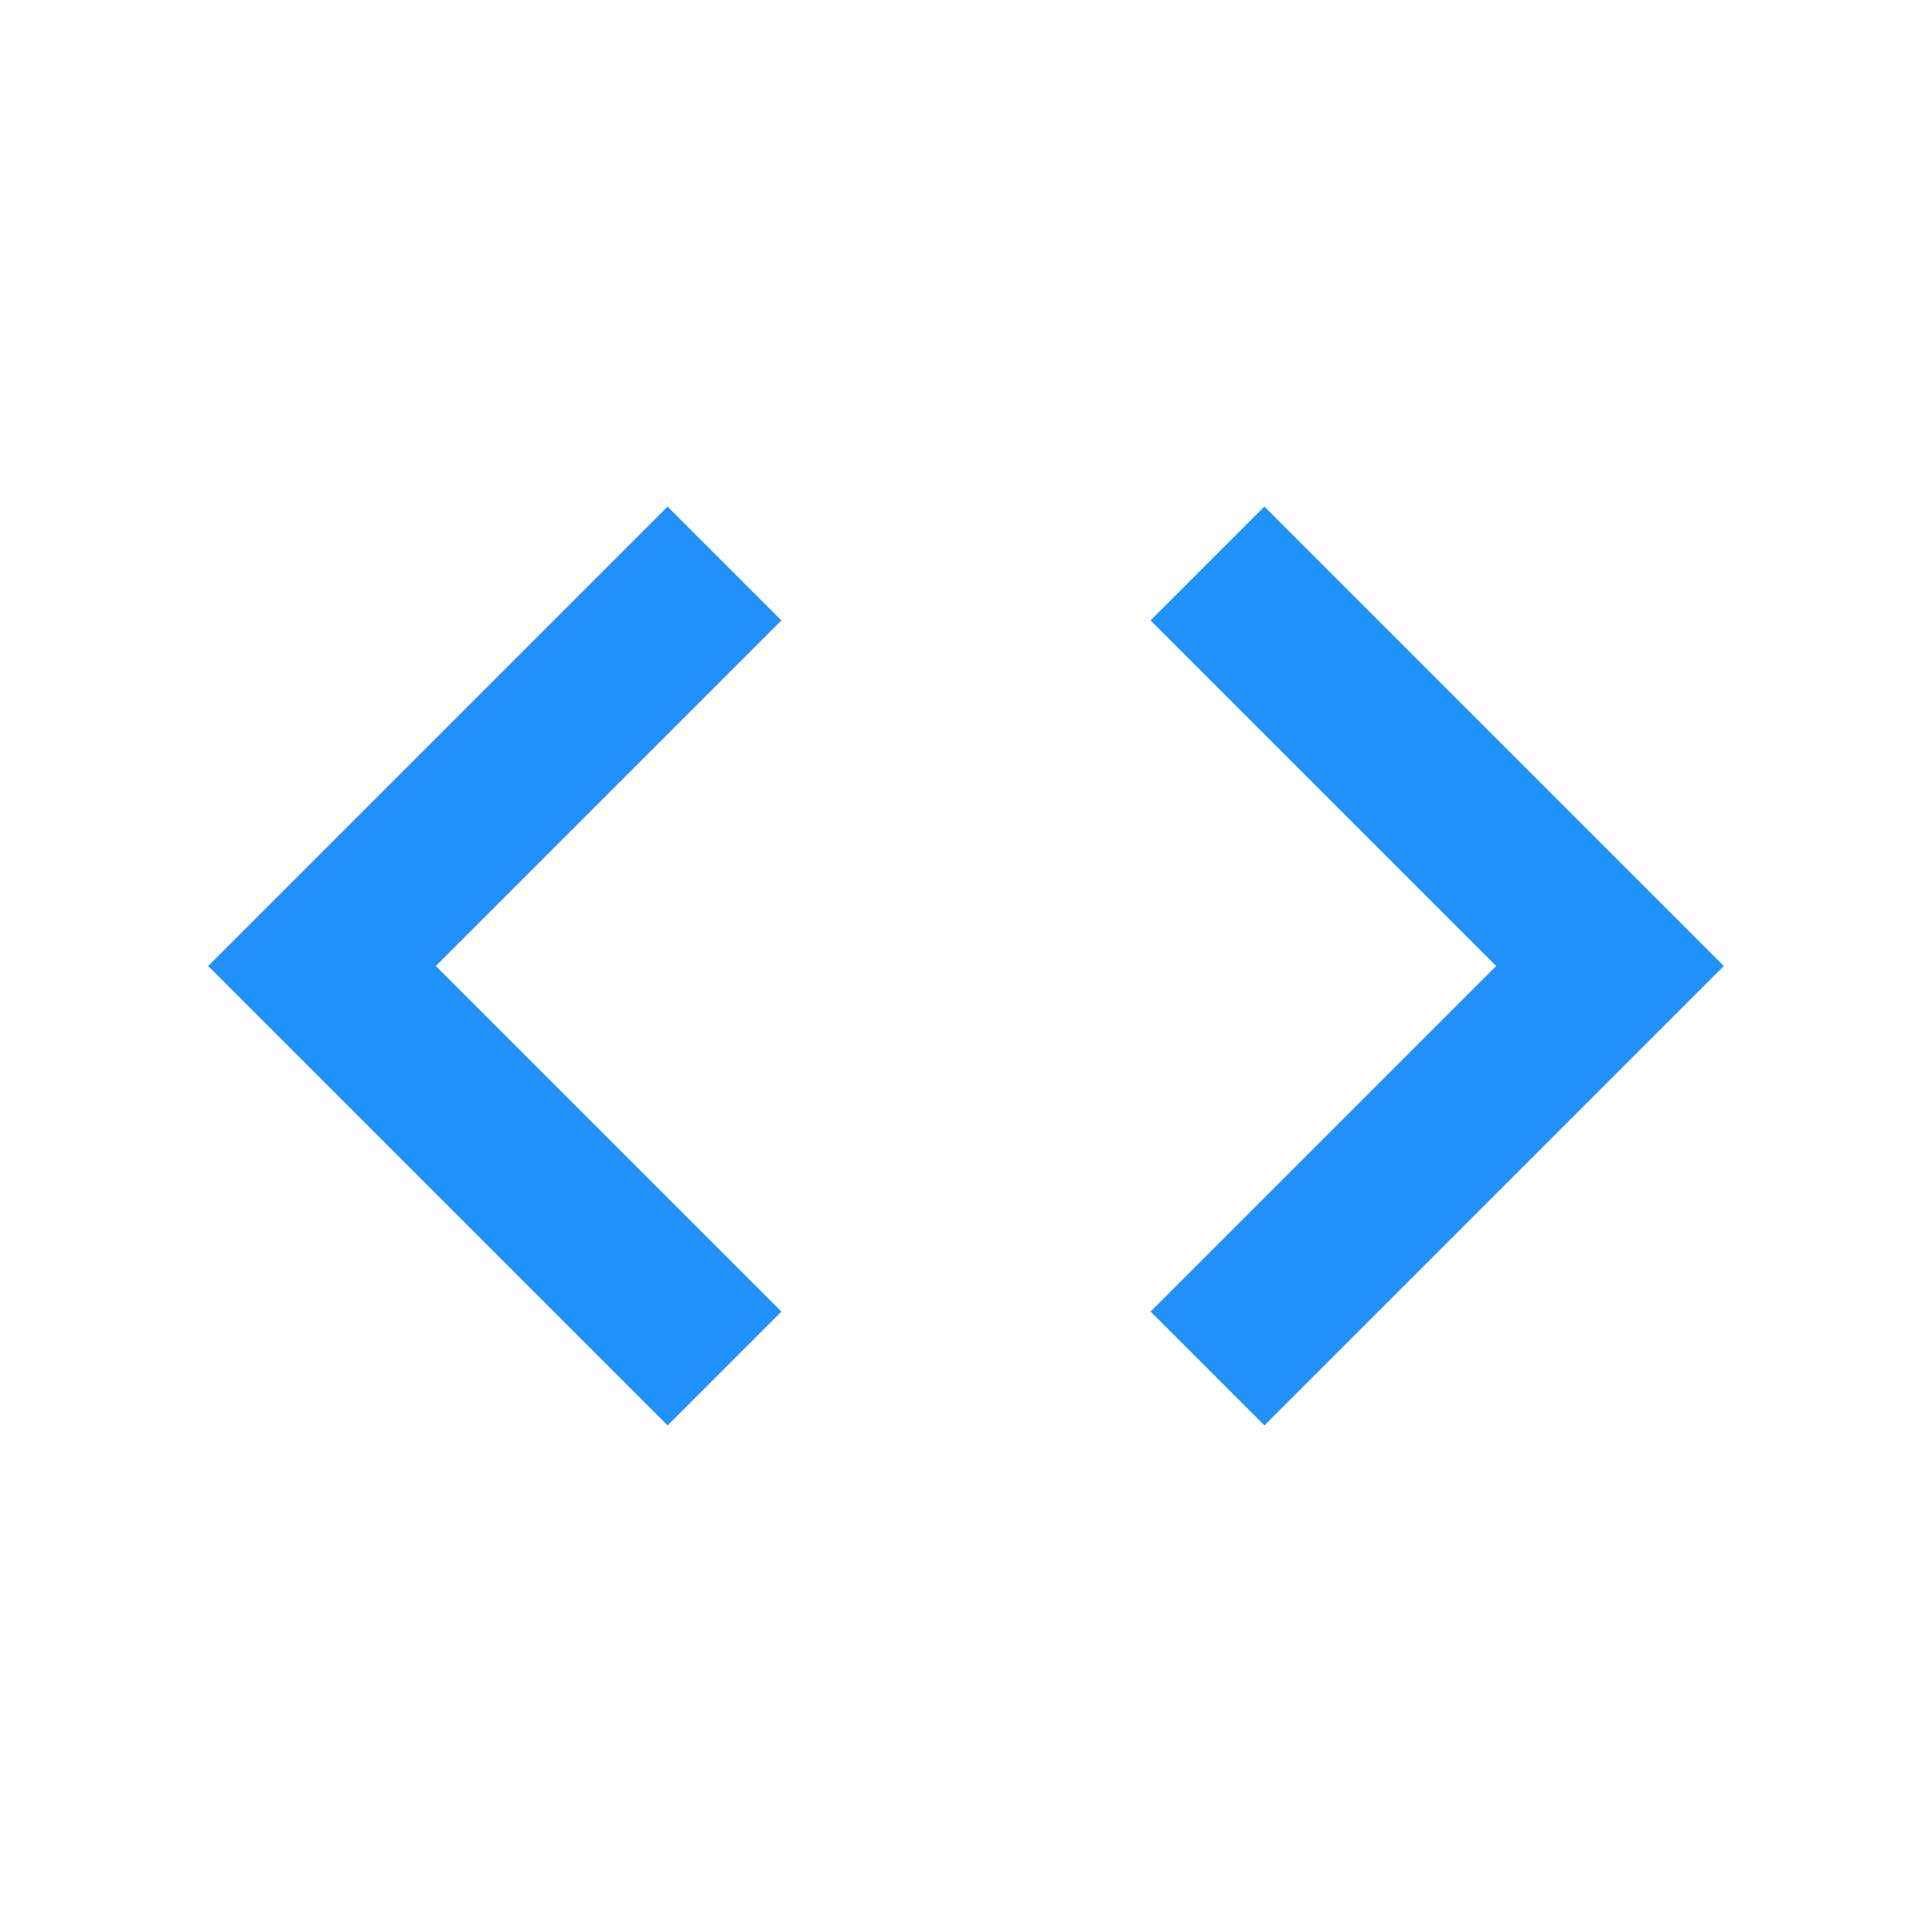
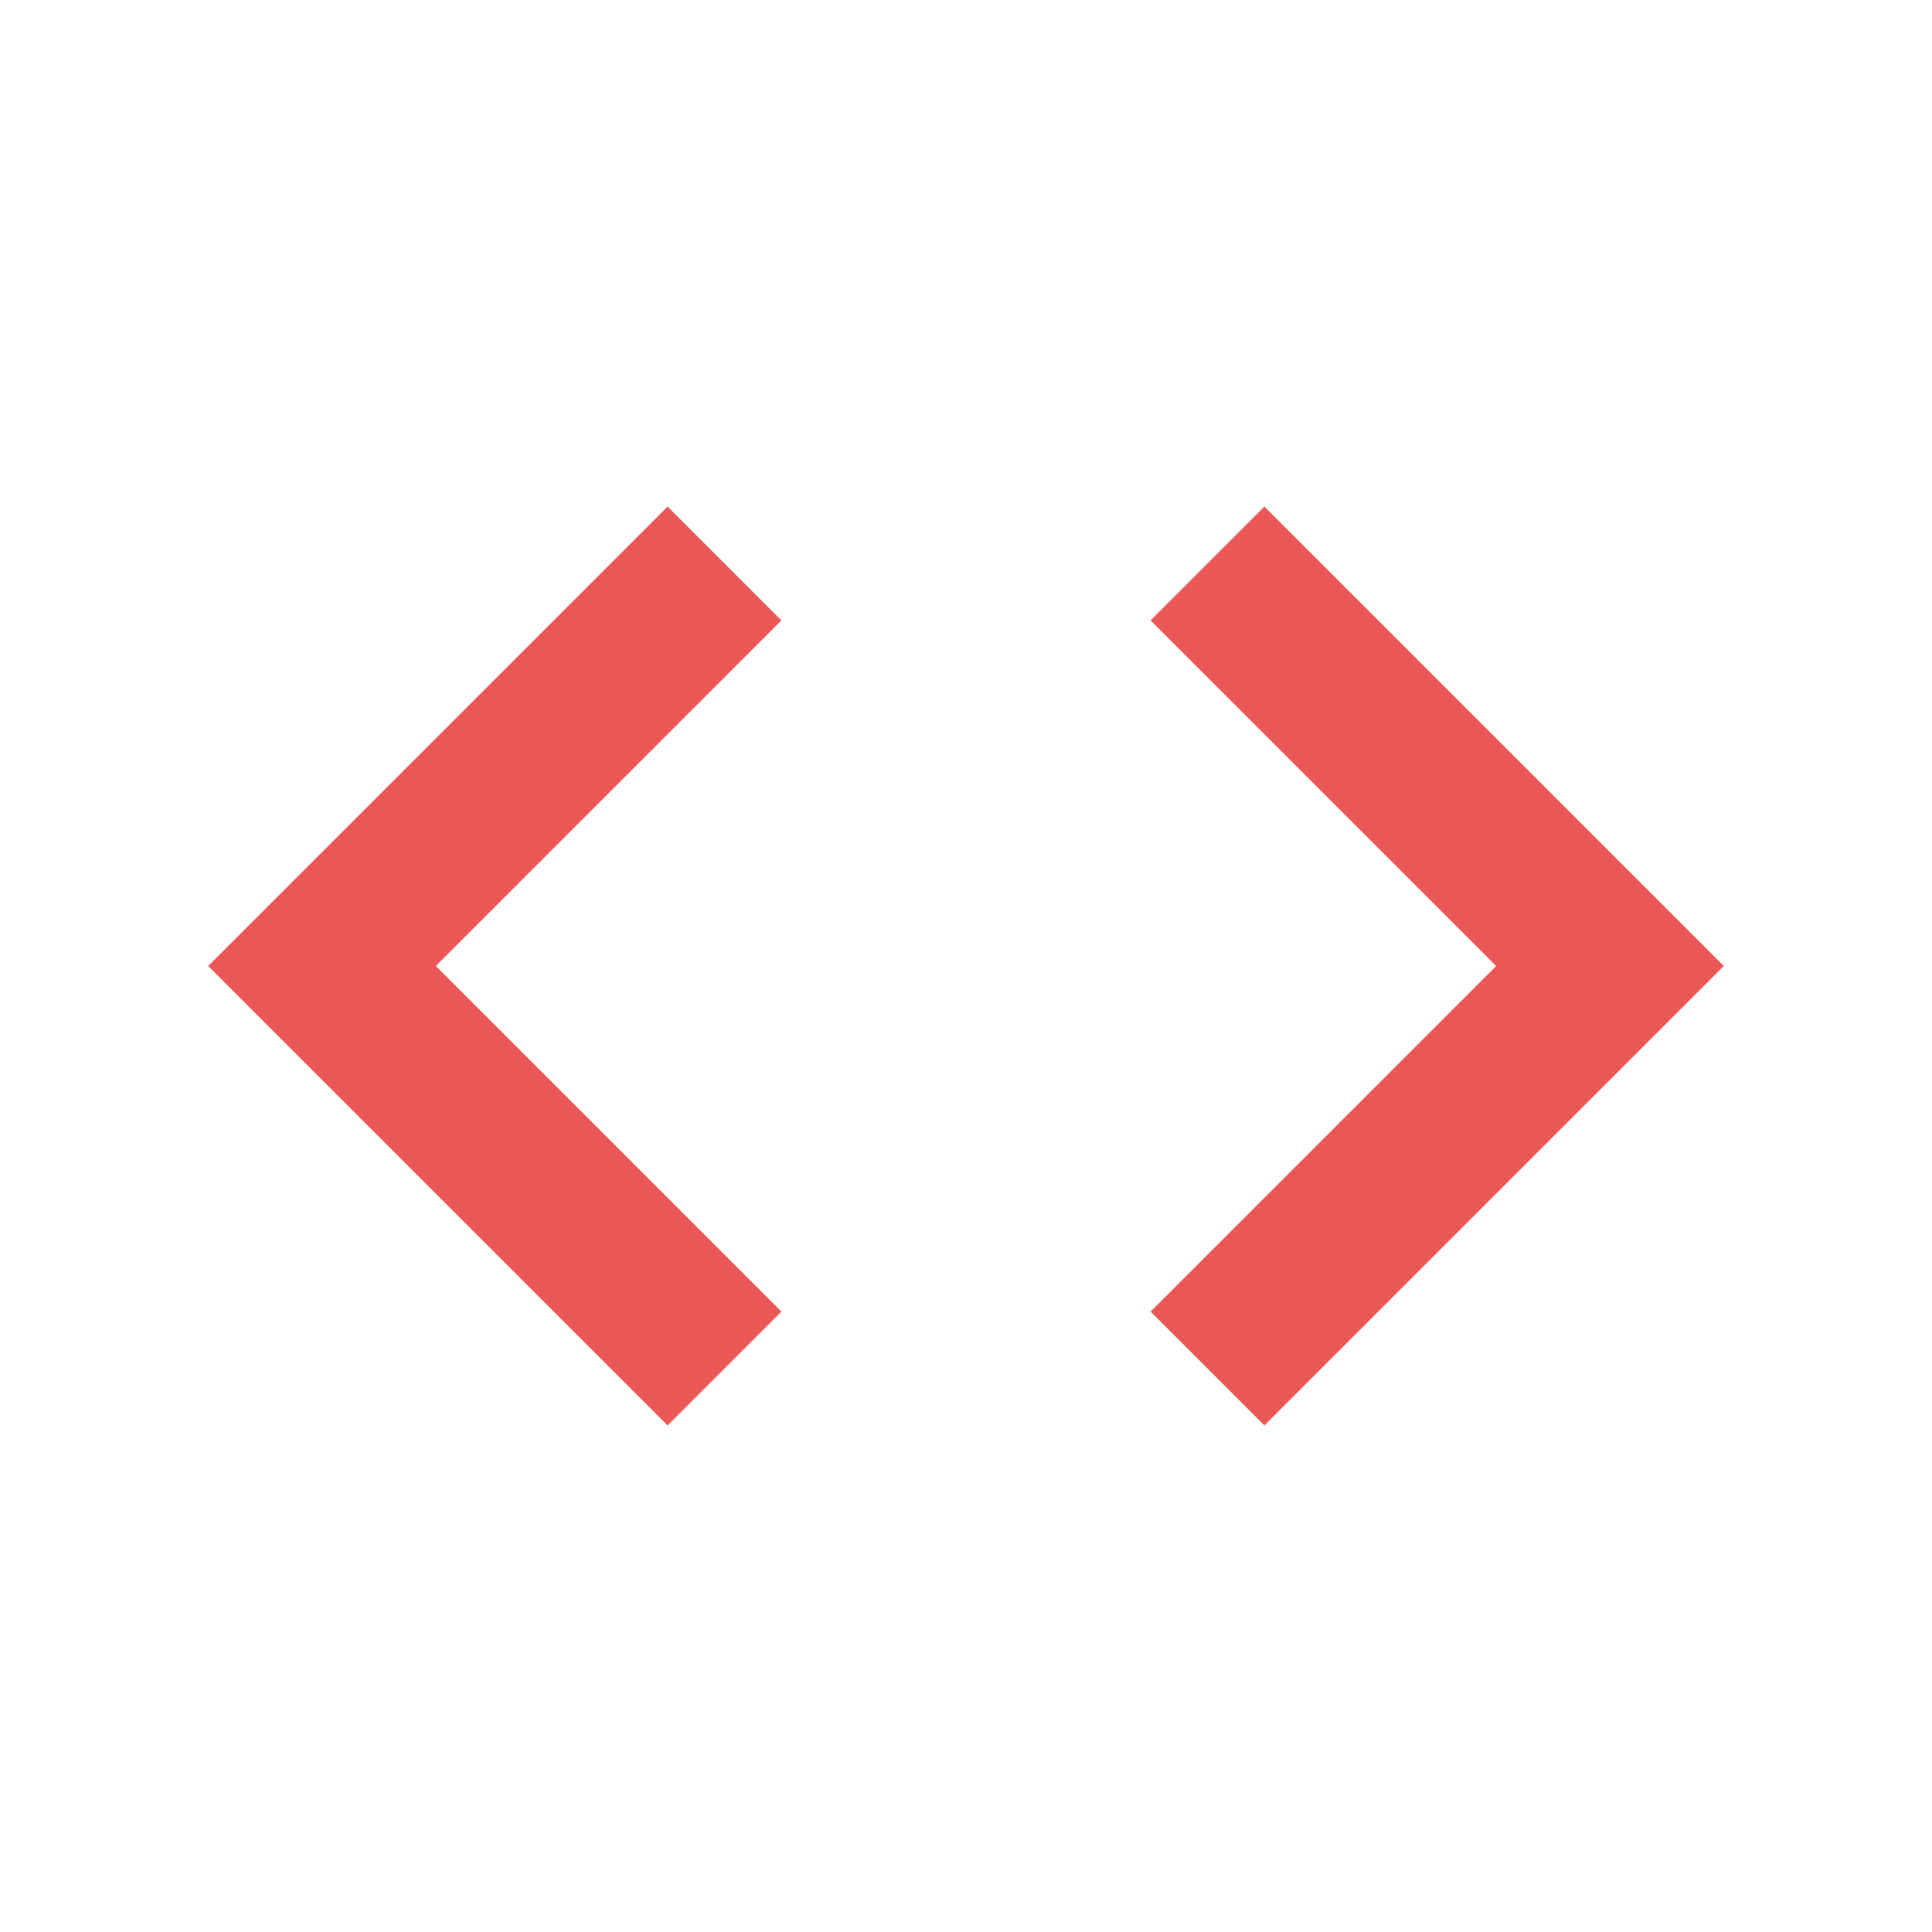
- <svg xmlns="http://www.w3.org/2000/svg" width="24" height="24" viewBox="0 0 24 24" style="fill:#2091F9;transform: ;msFilter:;">
+ <svg xmlns="http://www.w3.org/2000/svg" width="24" height="24" viewBox="0 0 24 24" style="fill:#eb5757;transform: ;msFilter:;">
  <path d="M8.293 6.293 2.586 12l5.707 5.707 1.414-1.414L5.414 12l4.293-4.293zm7.414 11.414L21.414 12l-5.707-5.707-1.414 1.414L18.586 12l-4.293 4.293z" />
</svg>
